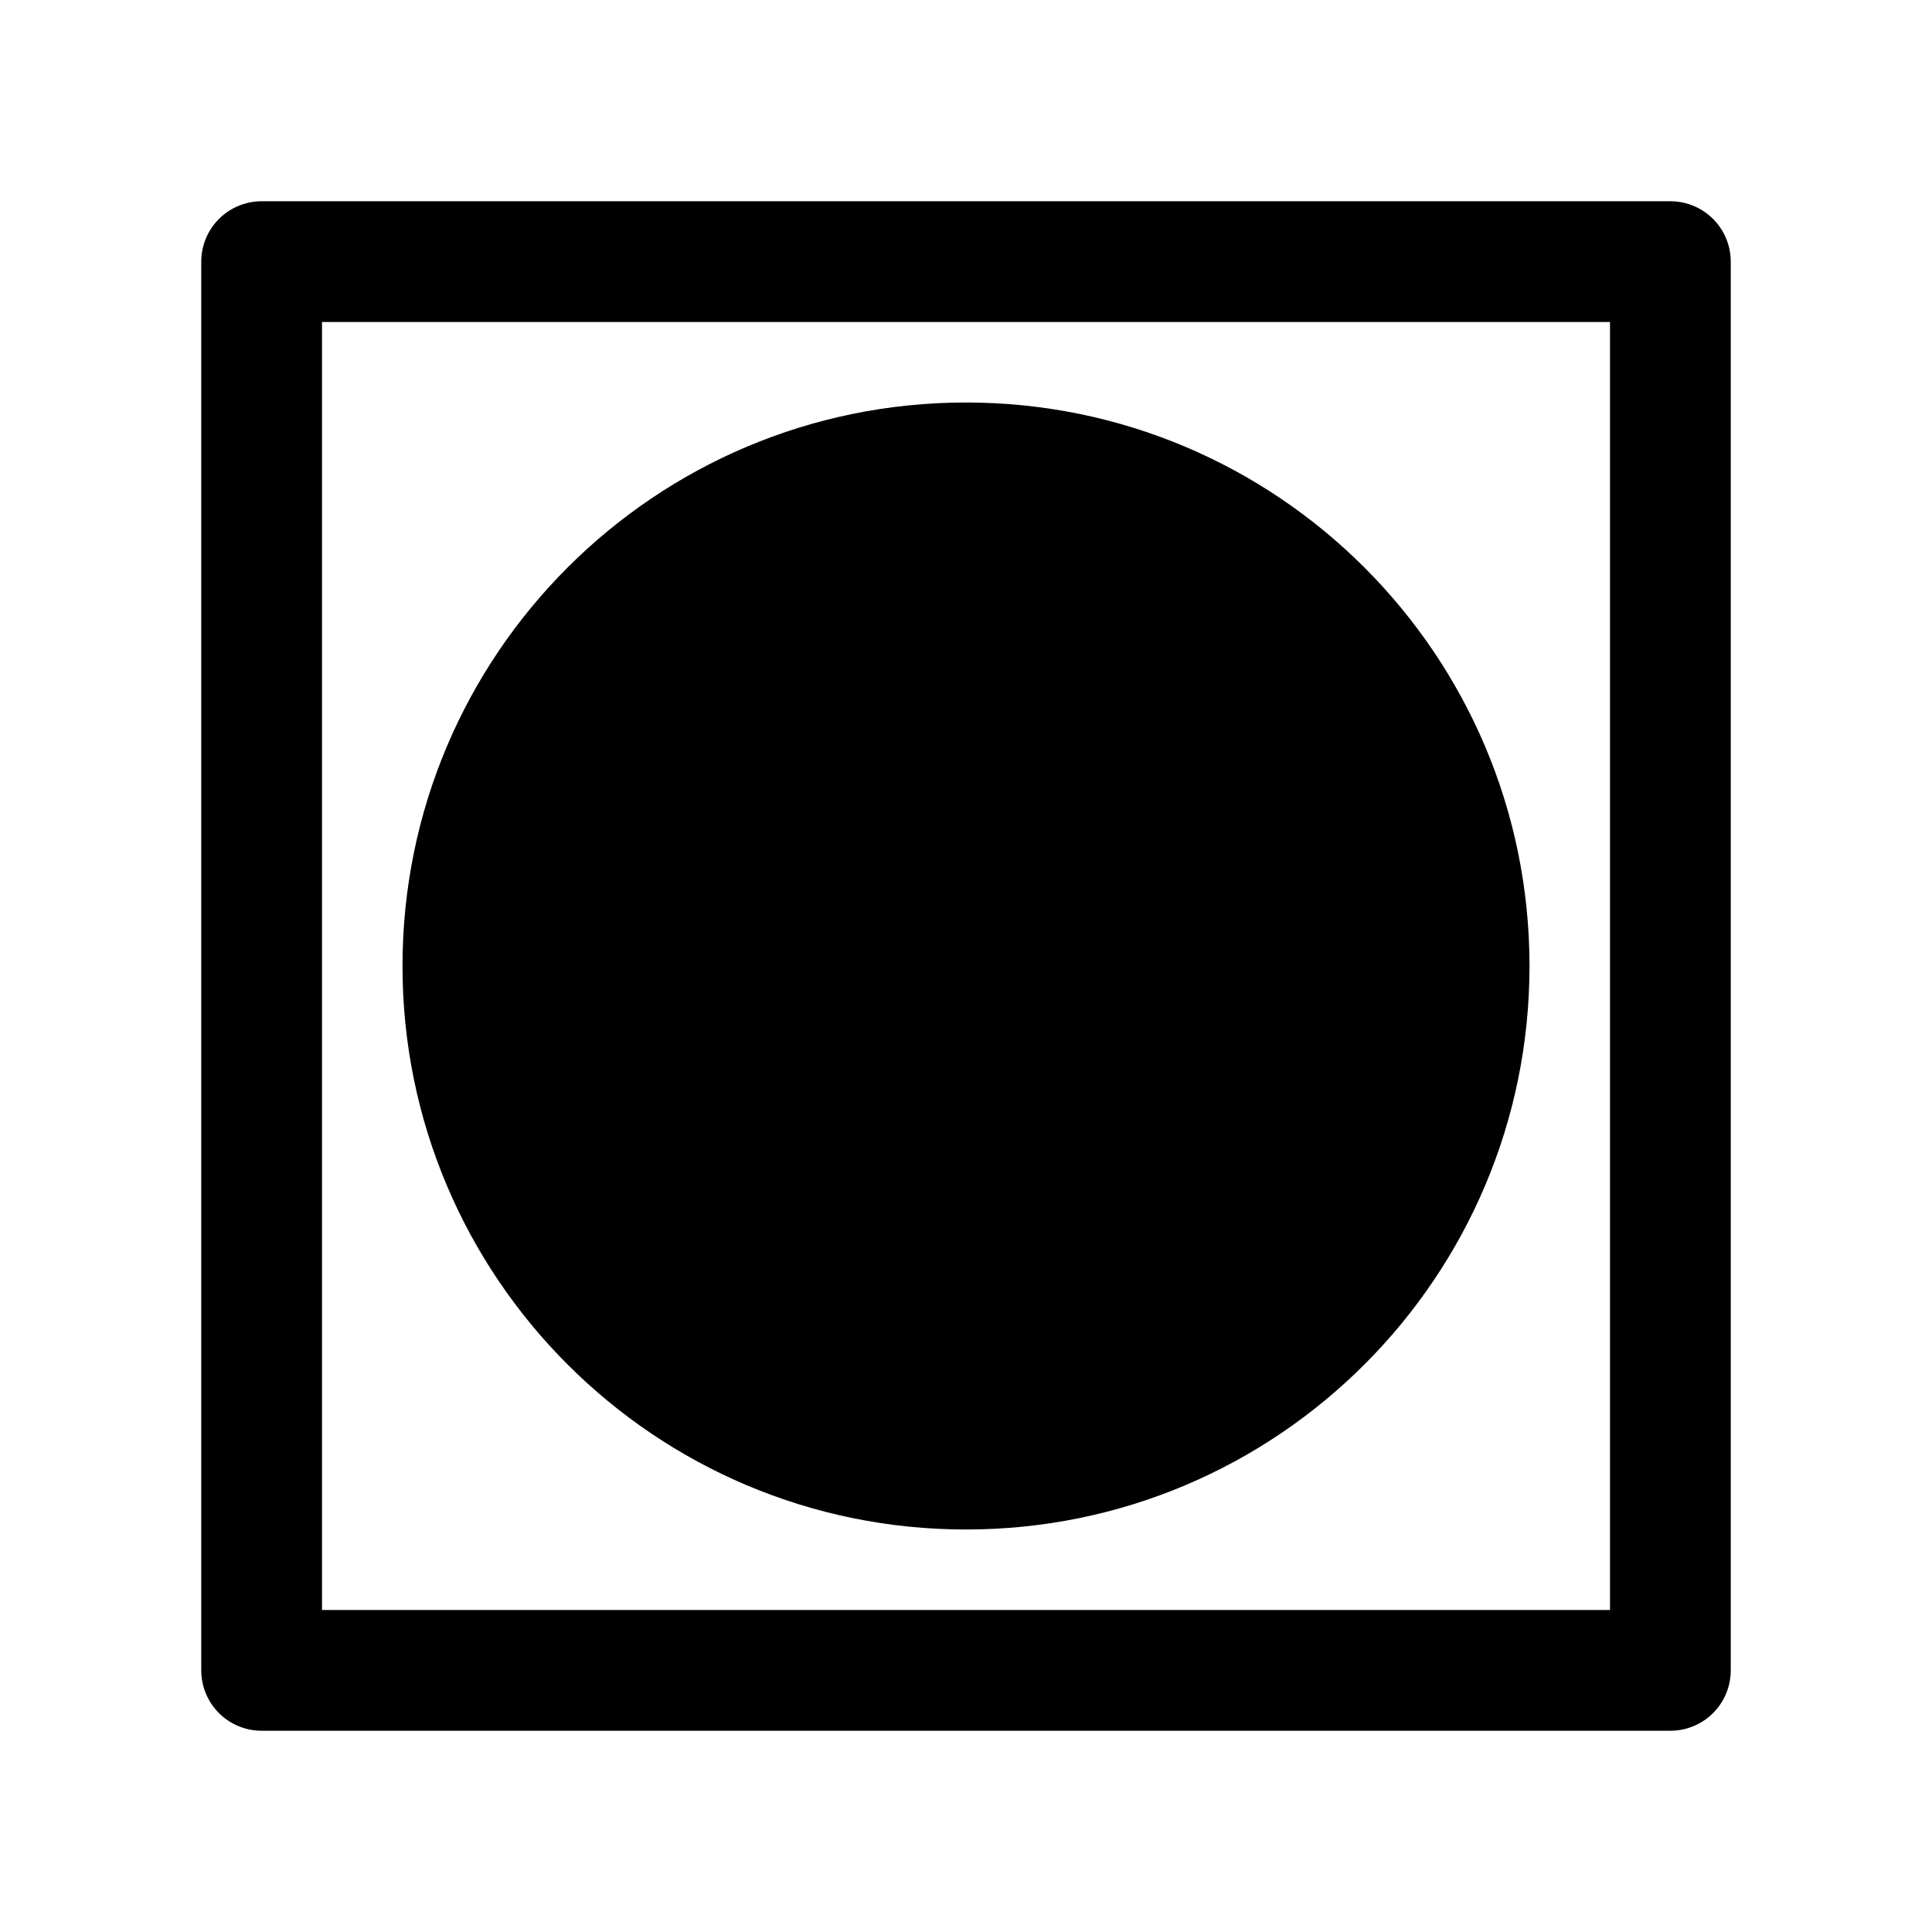
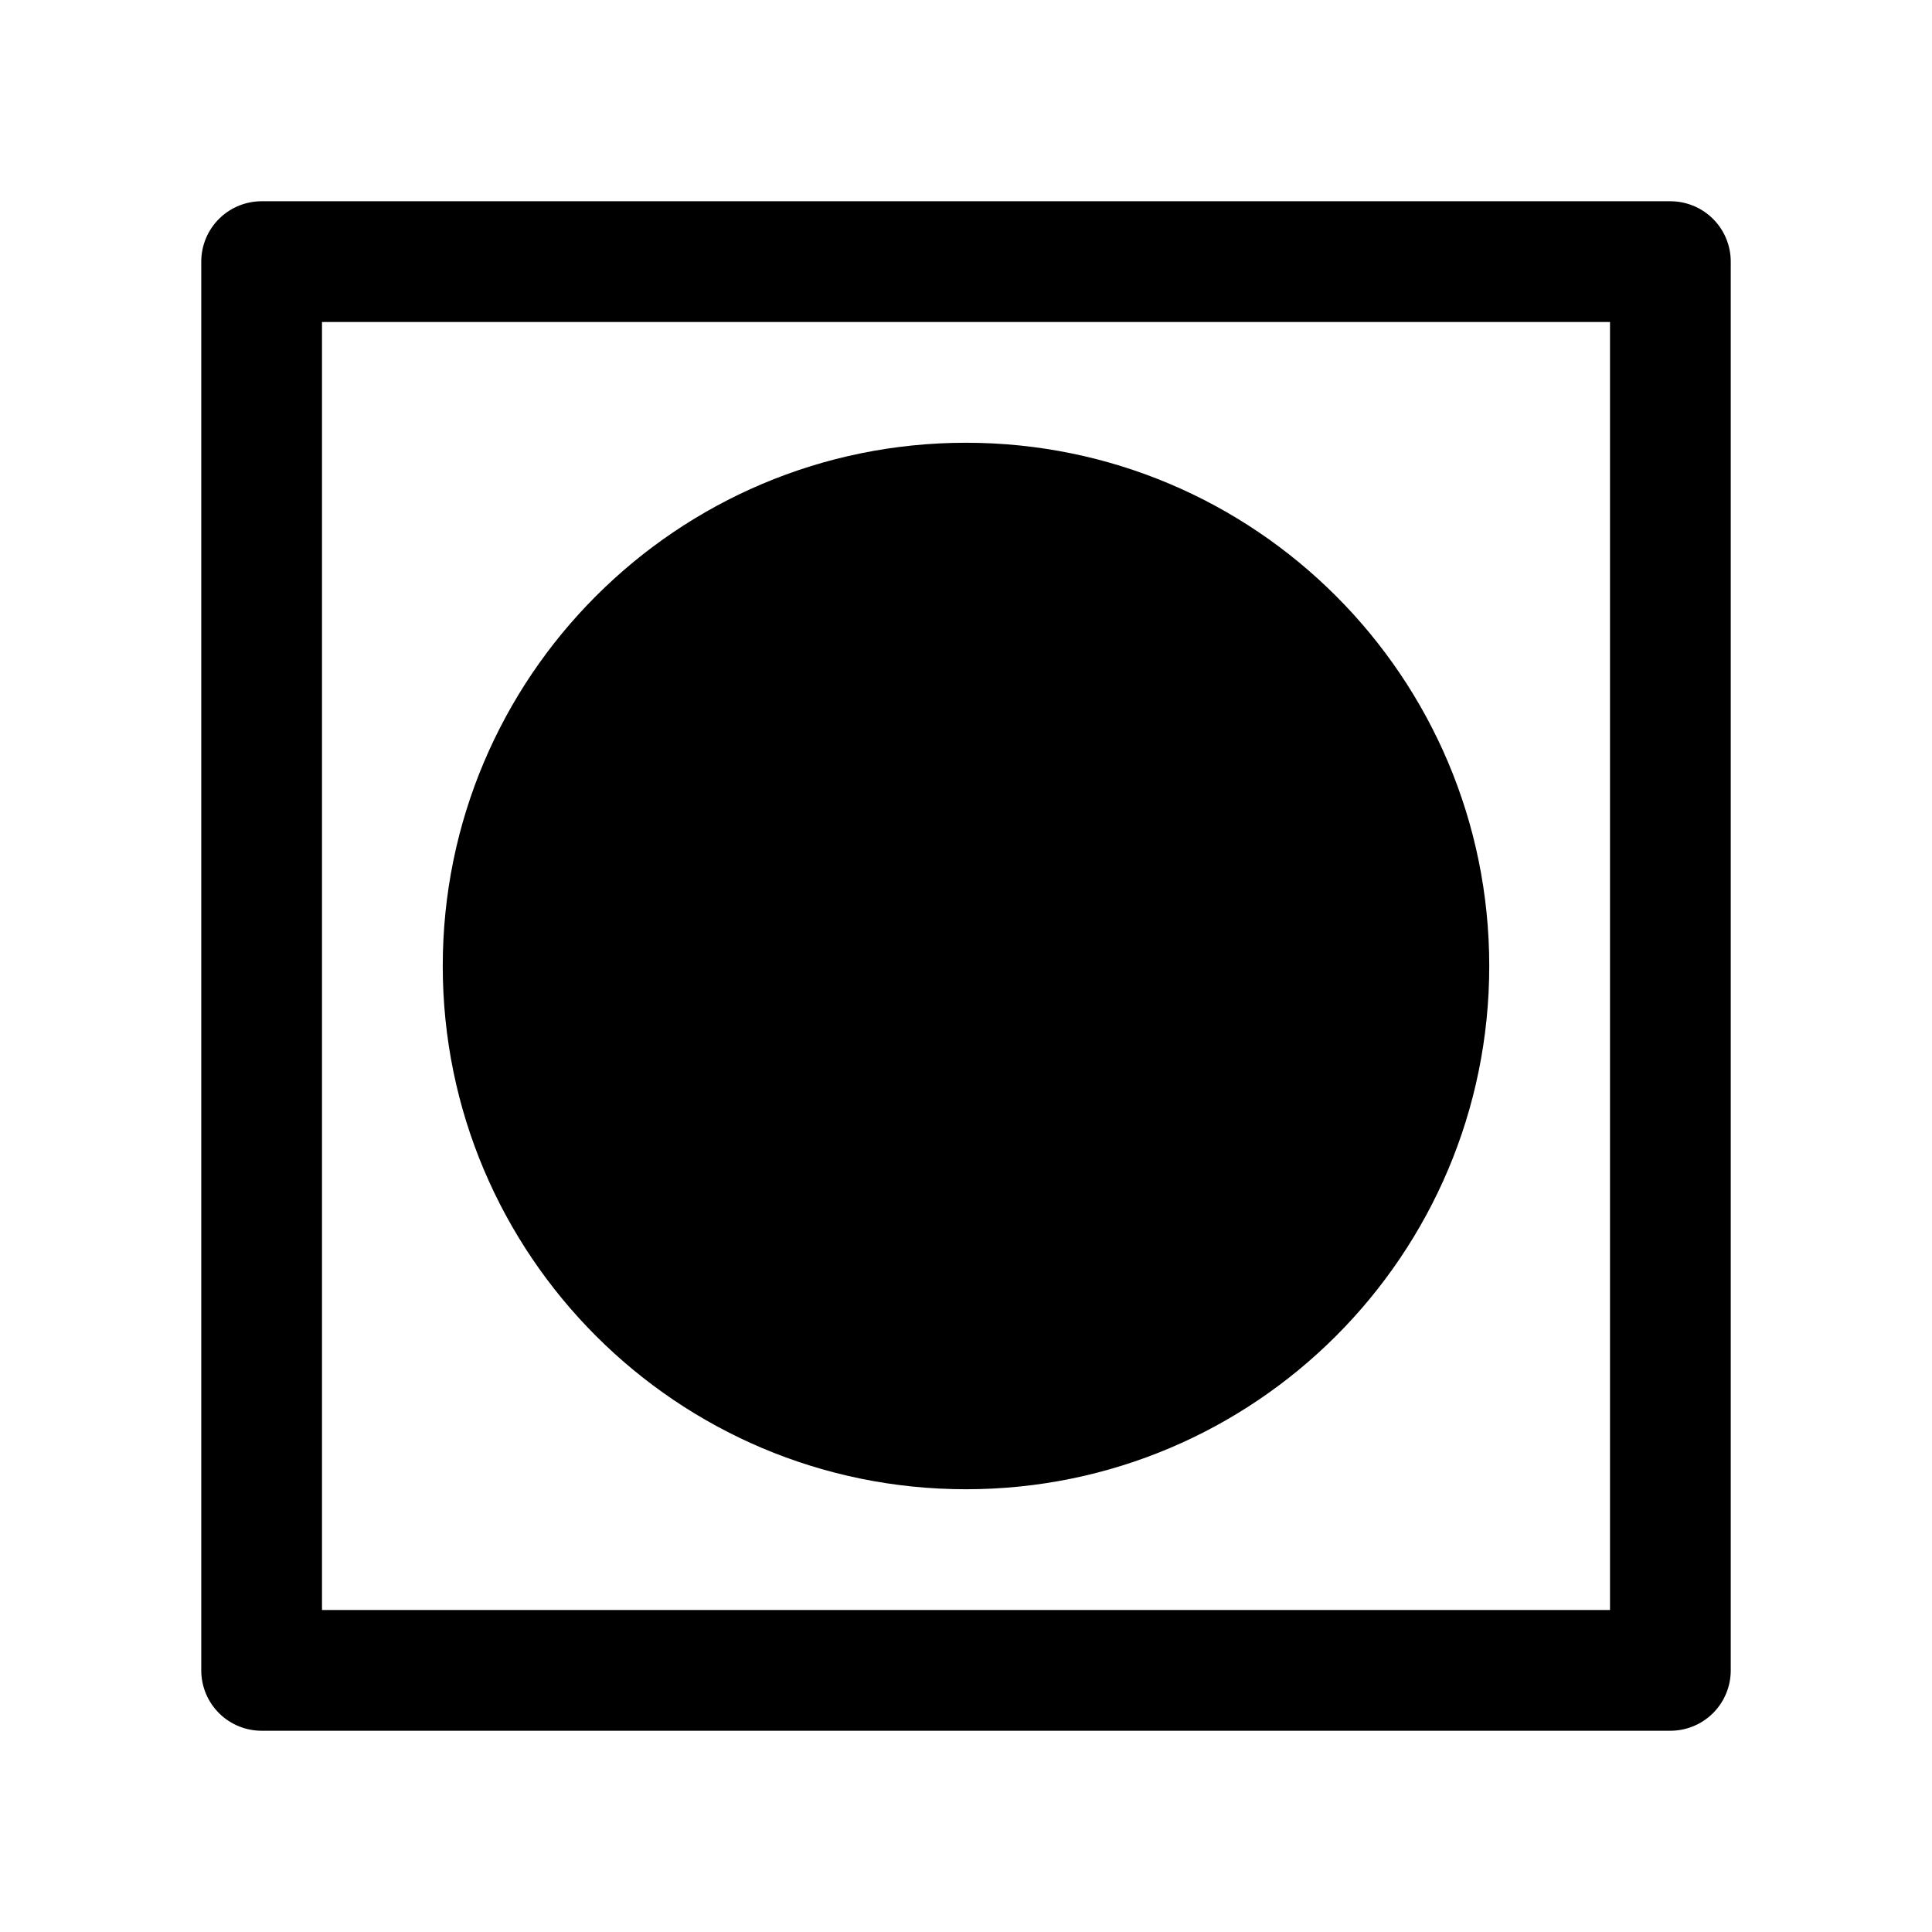
<svg xmlns="http://www.w3.org/2000/svg" width="24" height="24" viewBox="0 0 24 24" fill="none" stroke="currentColor" stroke-width="1.5" stroke-linecap="round" stroke-linejoin="round">
  <rect x="3.25" y="3.25" width="17.5" height="17.5" />
-   <circle cx="12" cy="12" r="7" fill="currentColor" stroke="none" />
+   <circle cx="12" cy="12" r="6.5" fill="currentColor" stroke="none" />
</svg>
